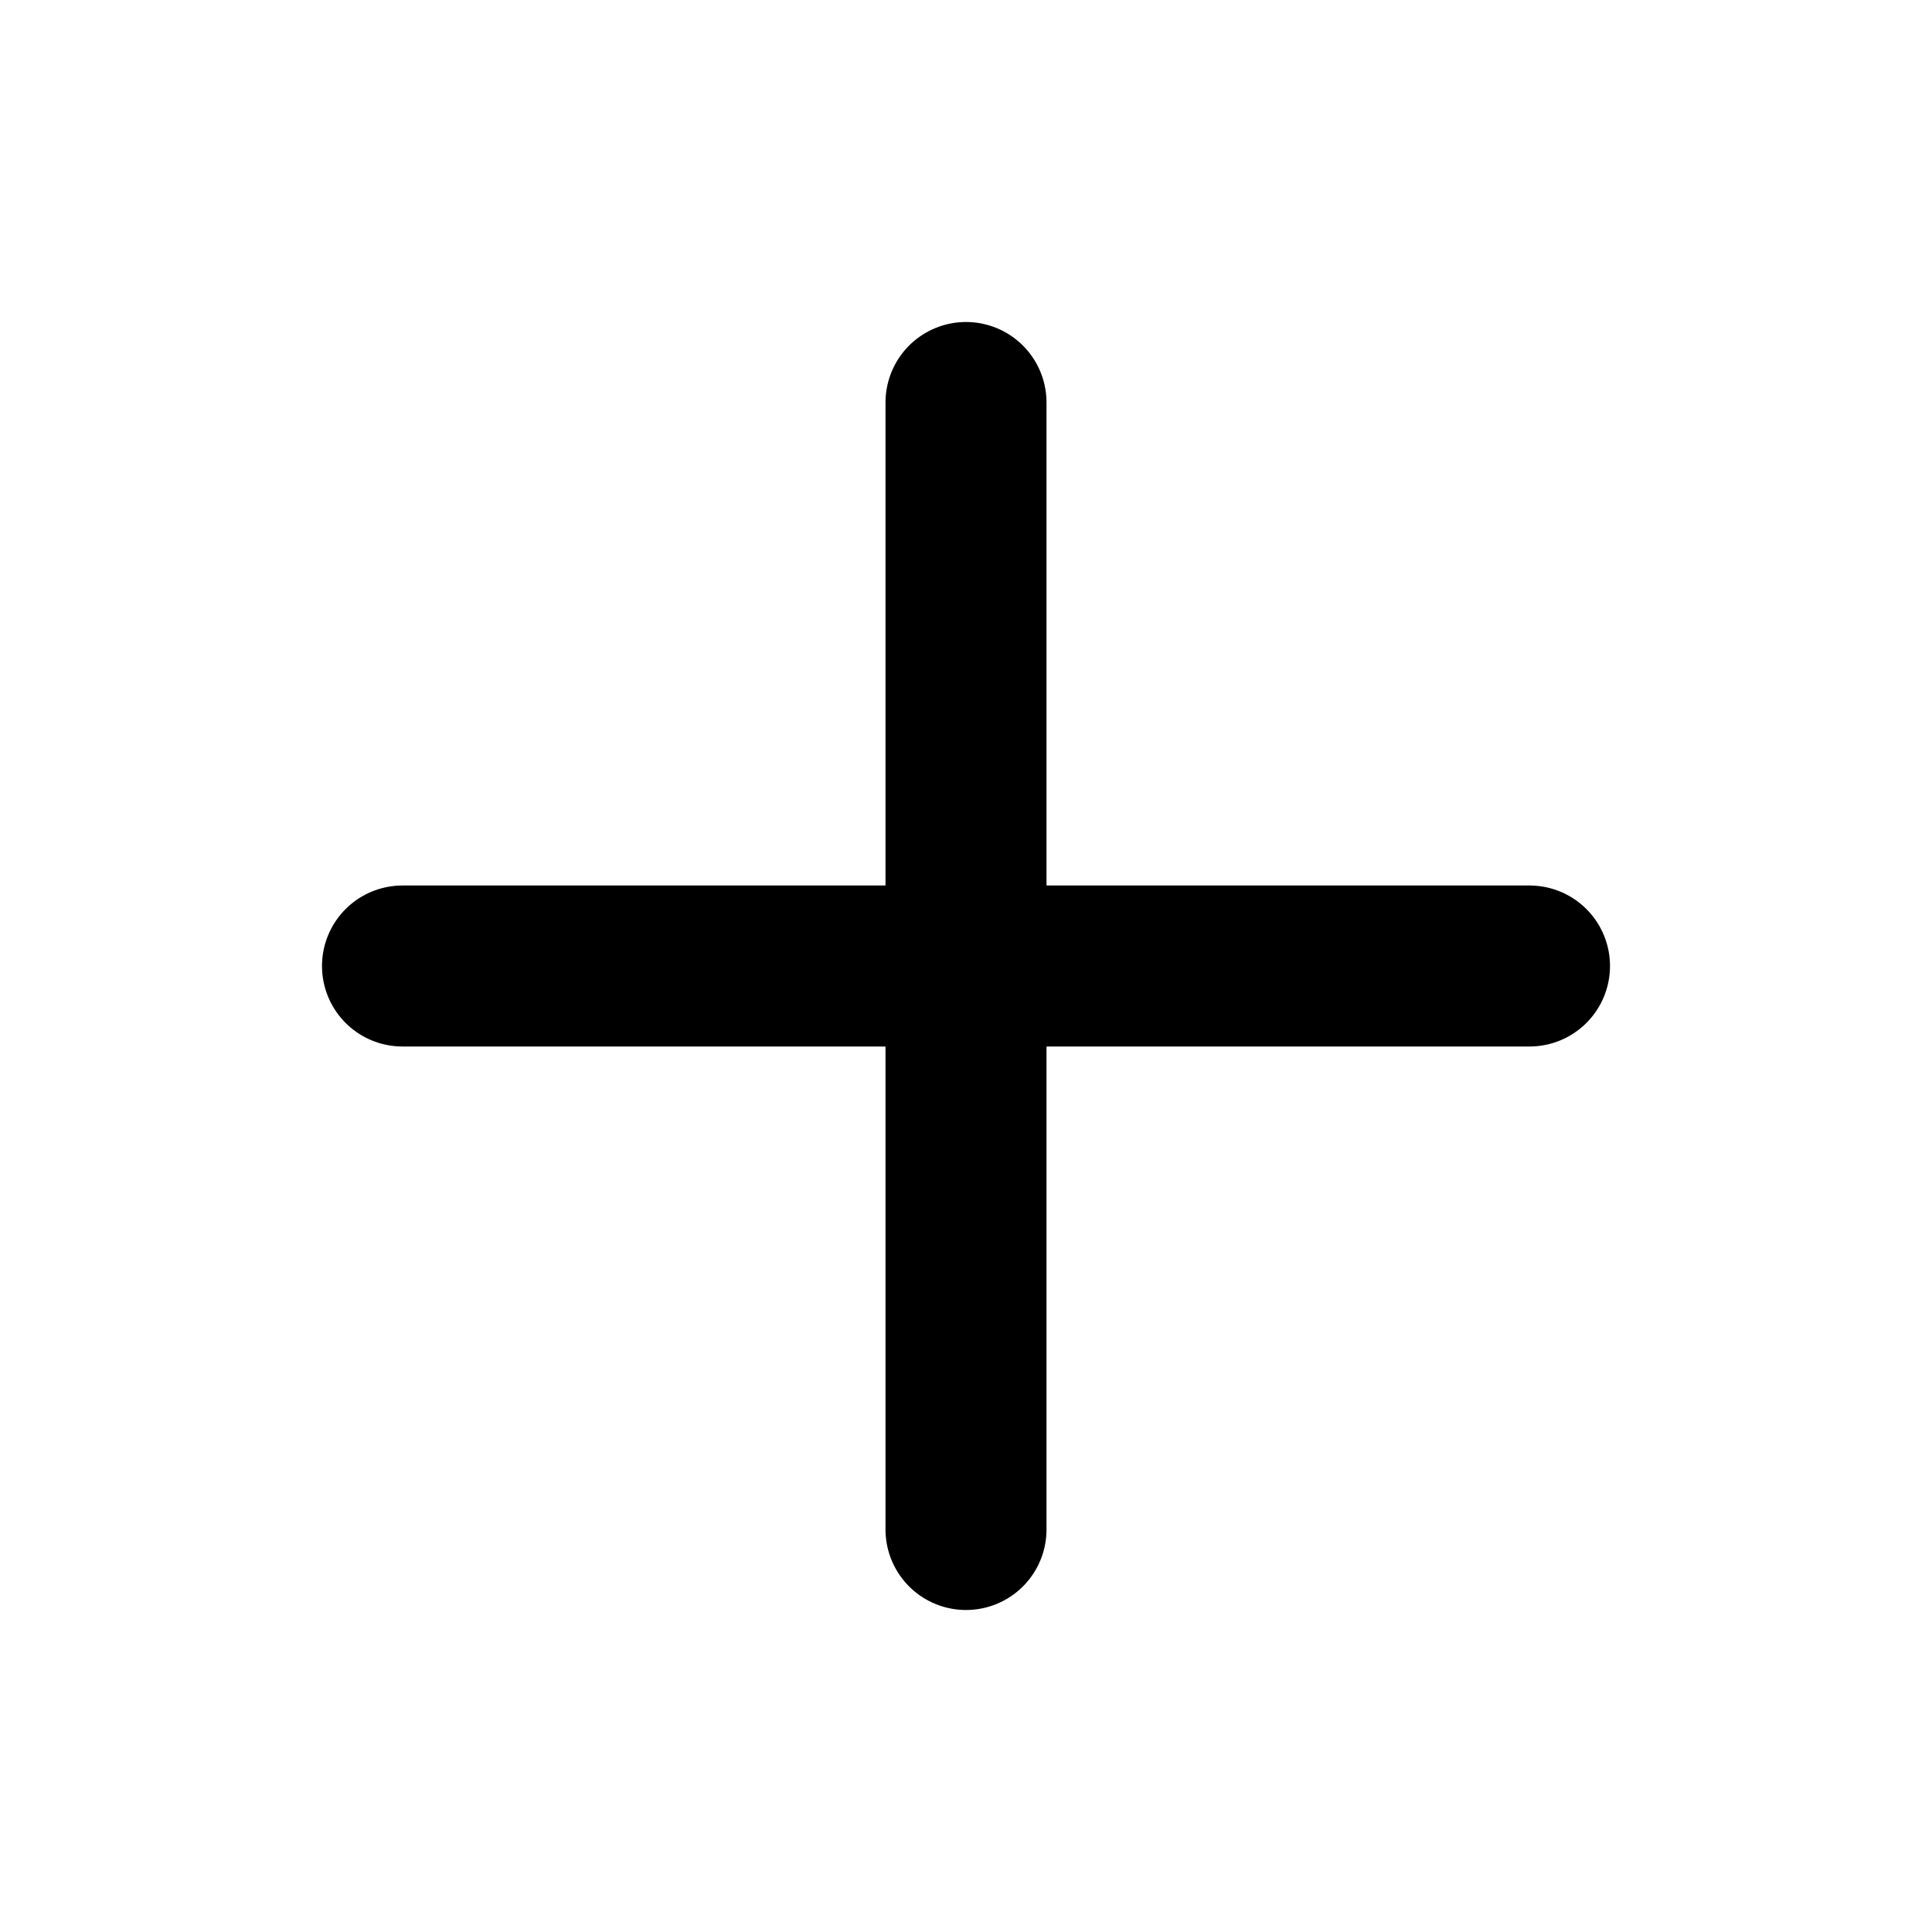
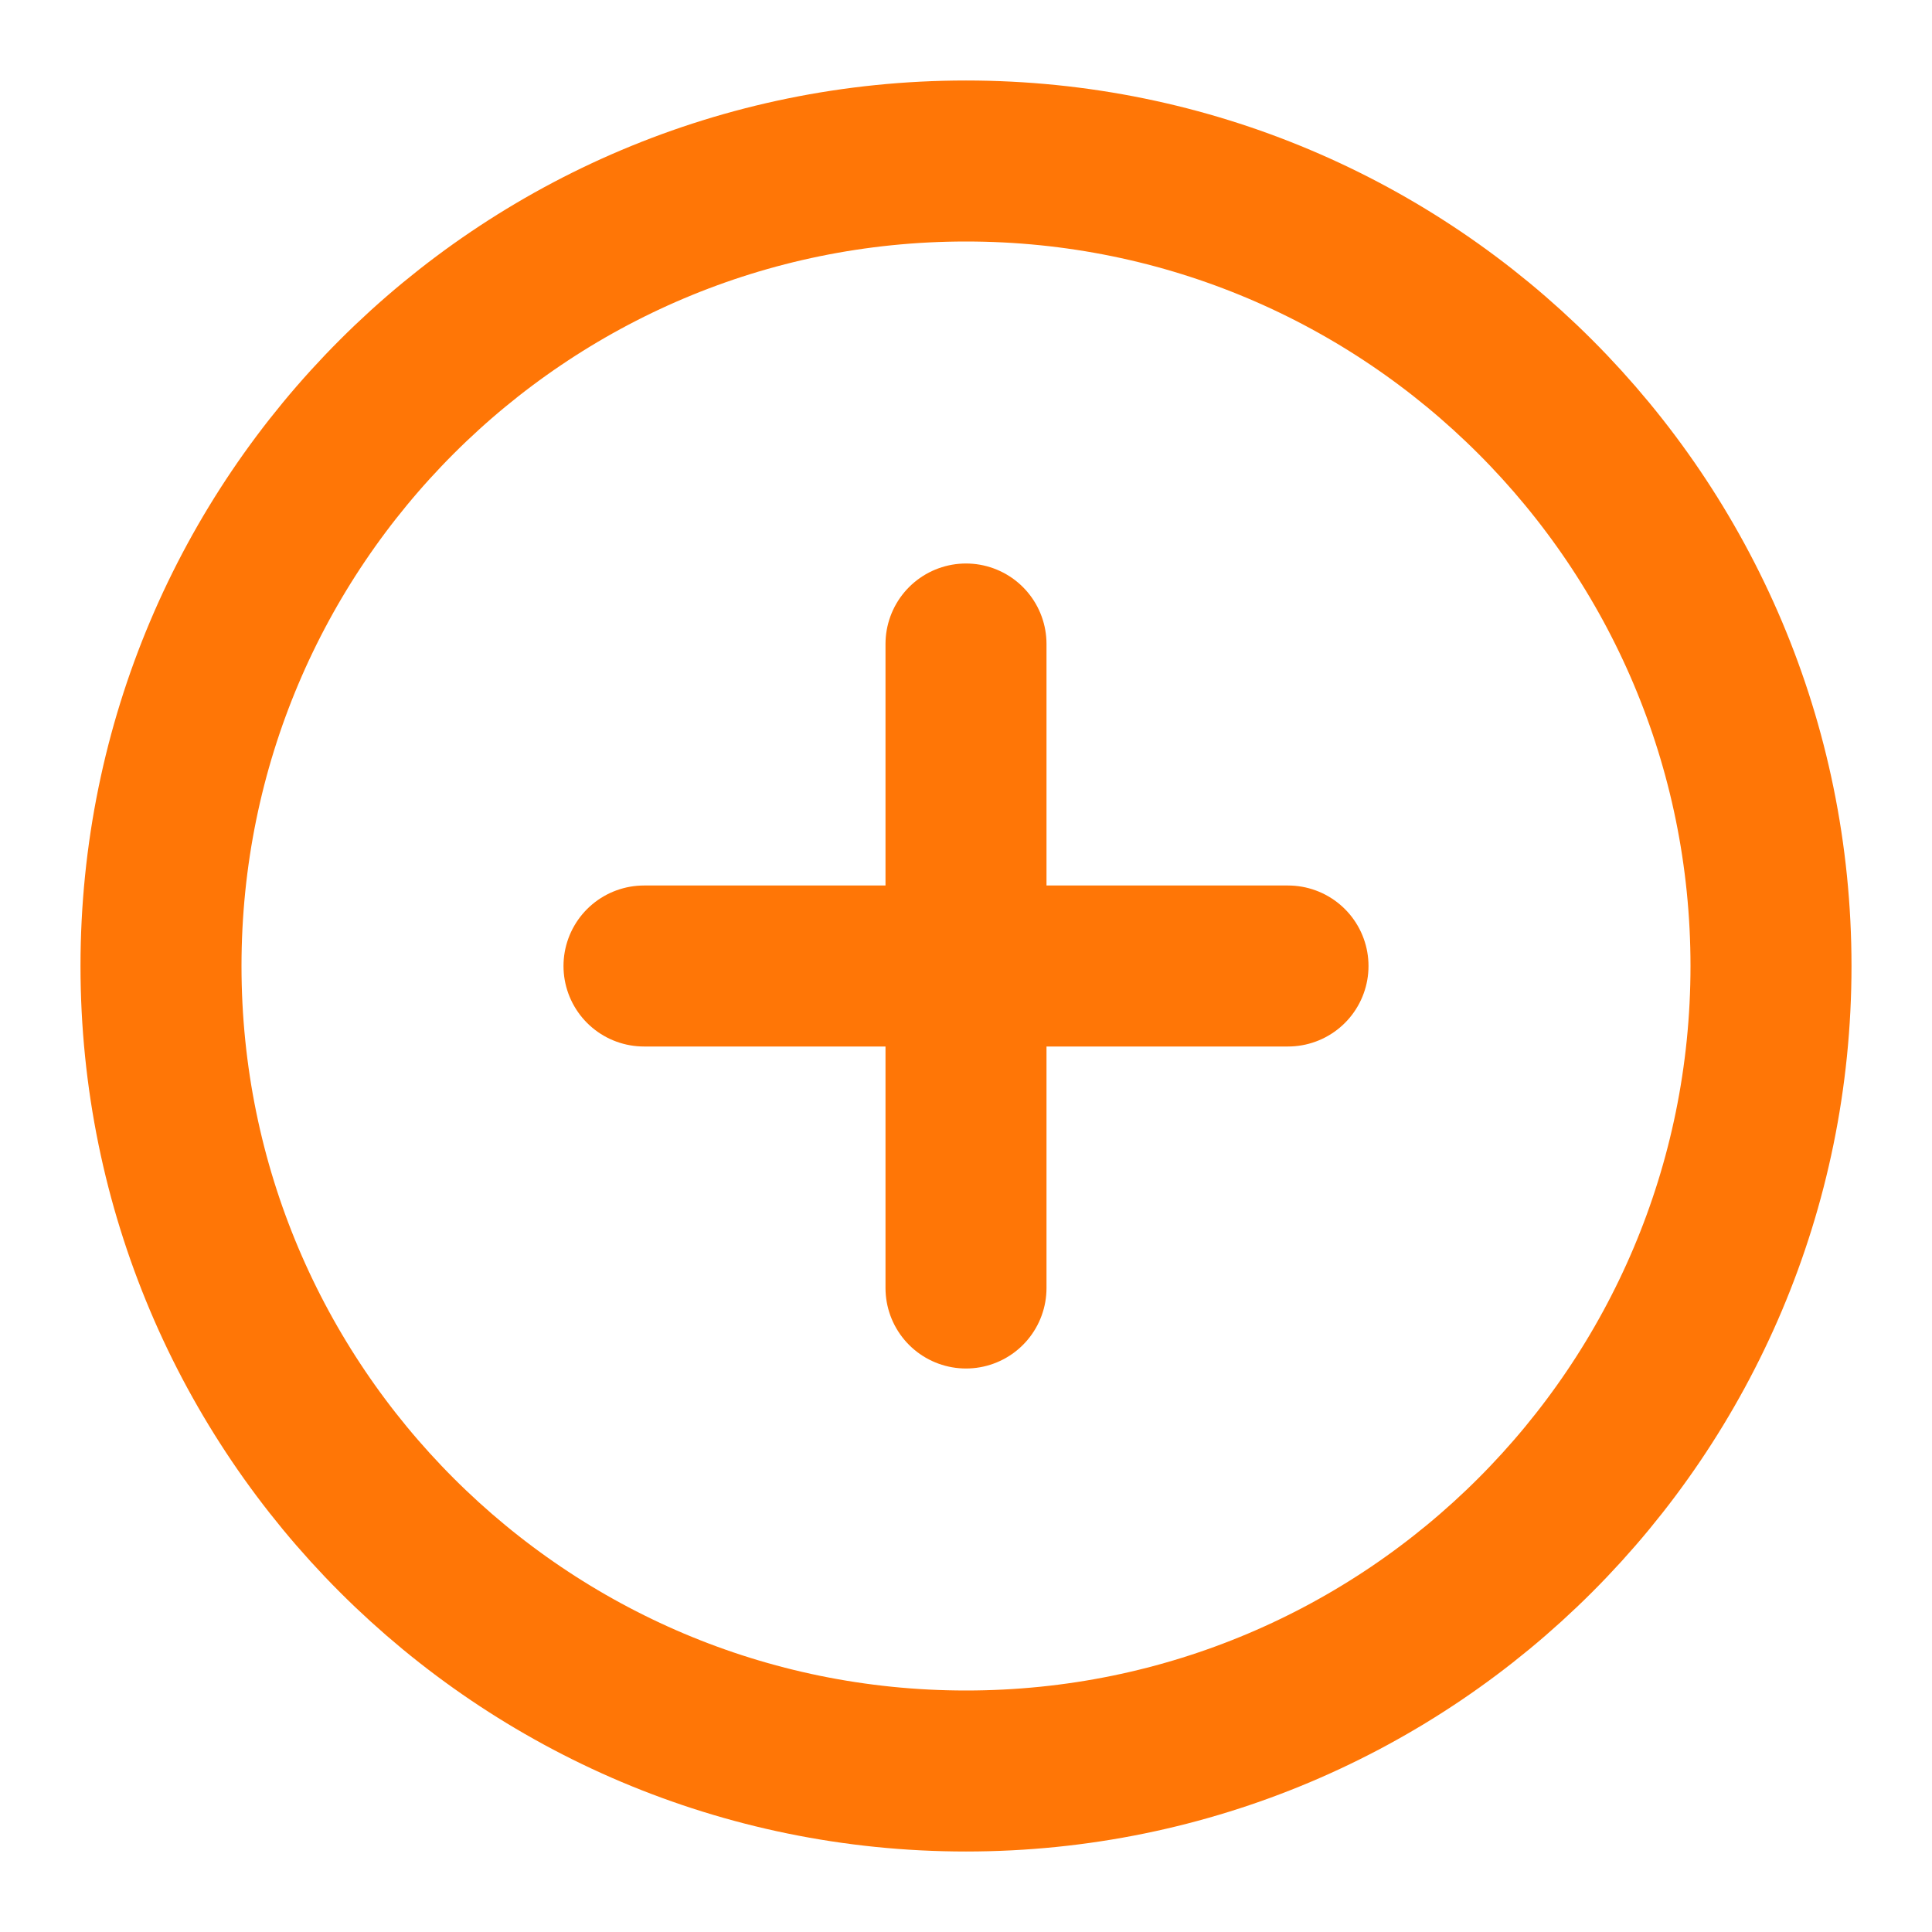
- <svg xmlns="http://www.w3.org/2000/svg" width="24" height="24" viewBox="0 0 24 24" fill="none" stroke="currentColor" stroke-width="2" stroke-linecap="round" stroke-linejoin="round" class="feather feather-plus">
-   <line x1="12" y1="5" x2="12" y2="19" />
-   <line x1="5" y1="12" x2="19" y2="12" />
+ <svg xmlns="http://www.w3.org/2000/svg" width="24" height="24" viewBox="0 0 24 24" fill="none" stroke="rgb(255, 118, 6)" stroke-width="2" stroke-linecap="round" stroke-linejoin="round" class="feather feather-plus-circle">
+   <circle cx="12" cy="12" r="10" />
+   <line x1="12" y1="8" x2="12" y2="16" />
+   <line x1="8" y1="12" x2="16" y2="12" />
</svg>
